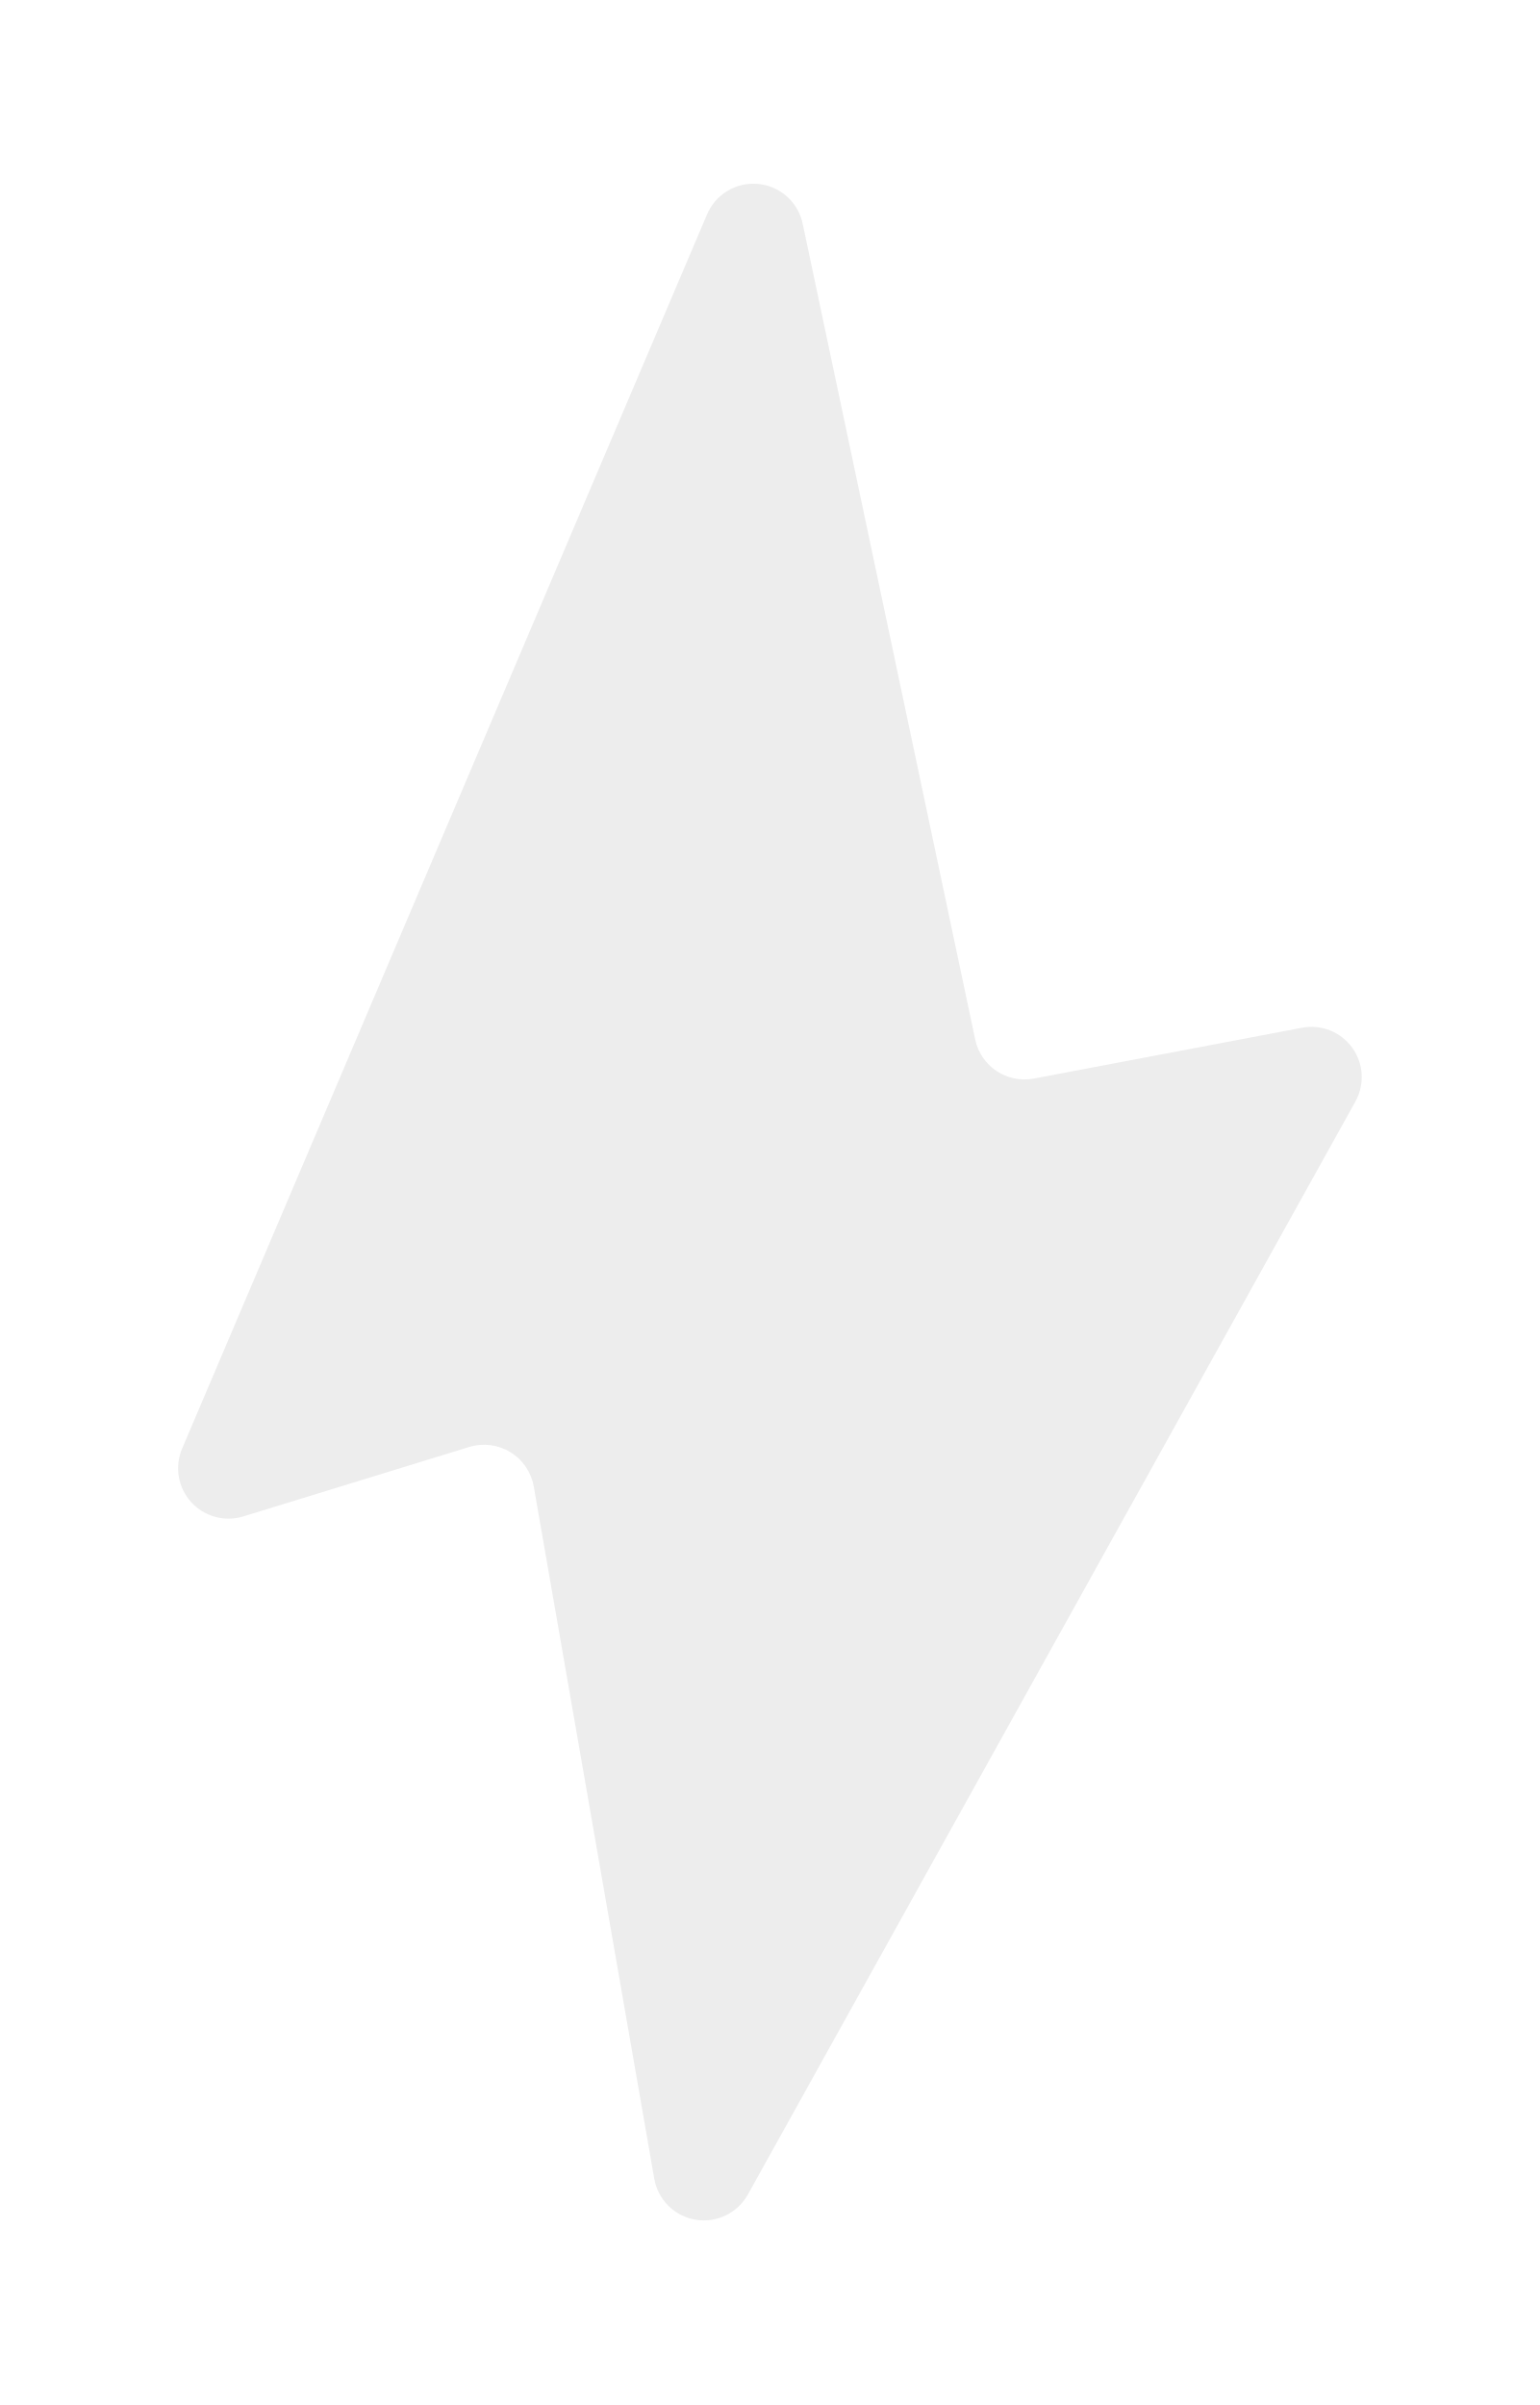
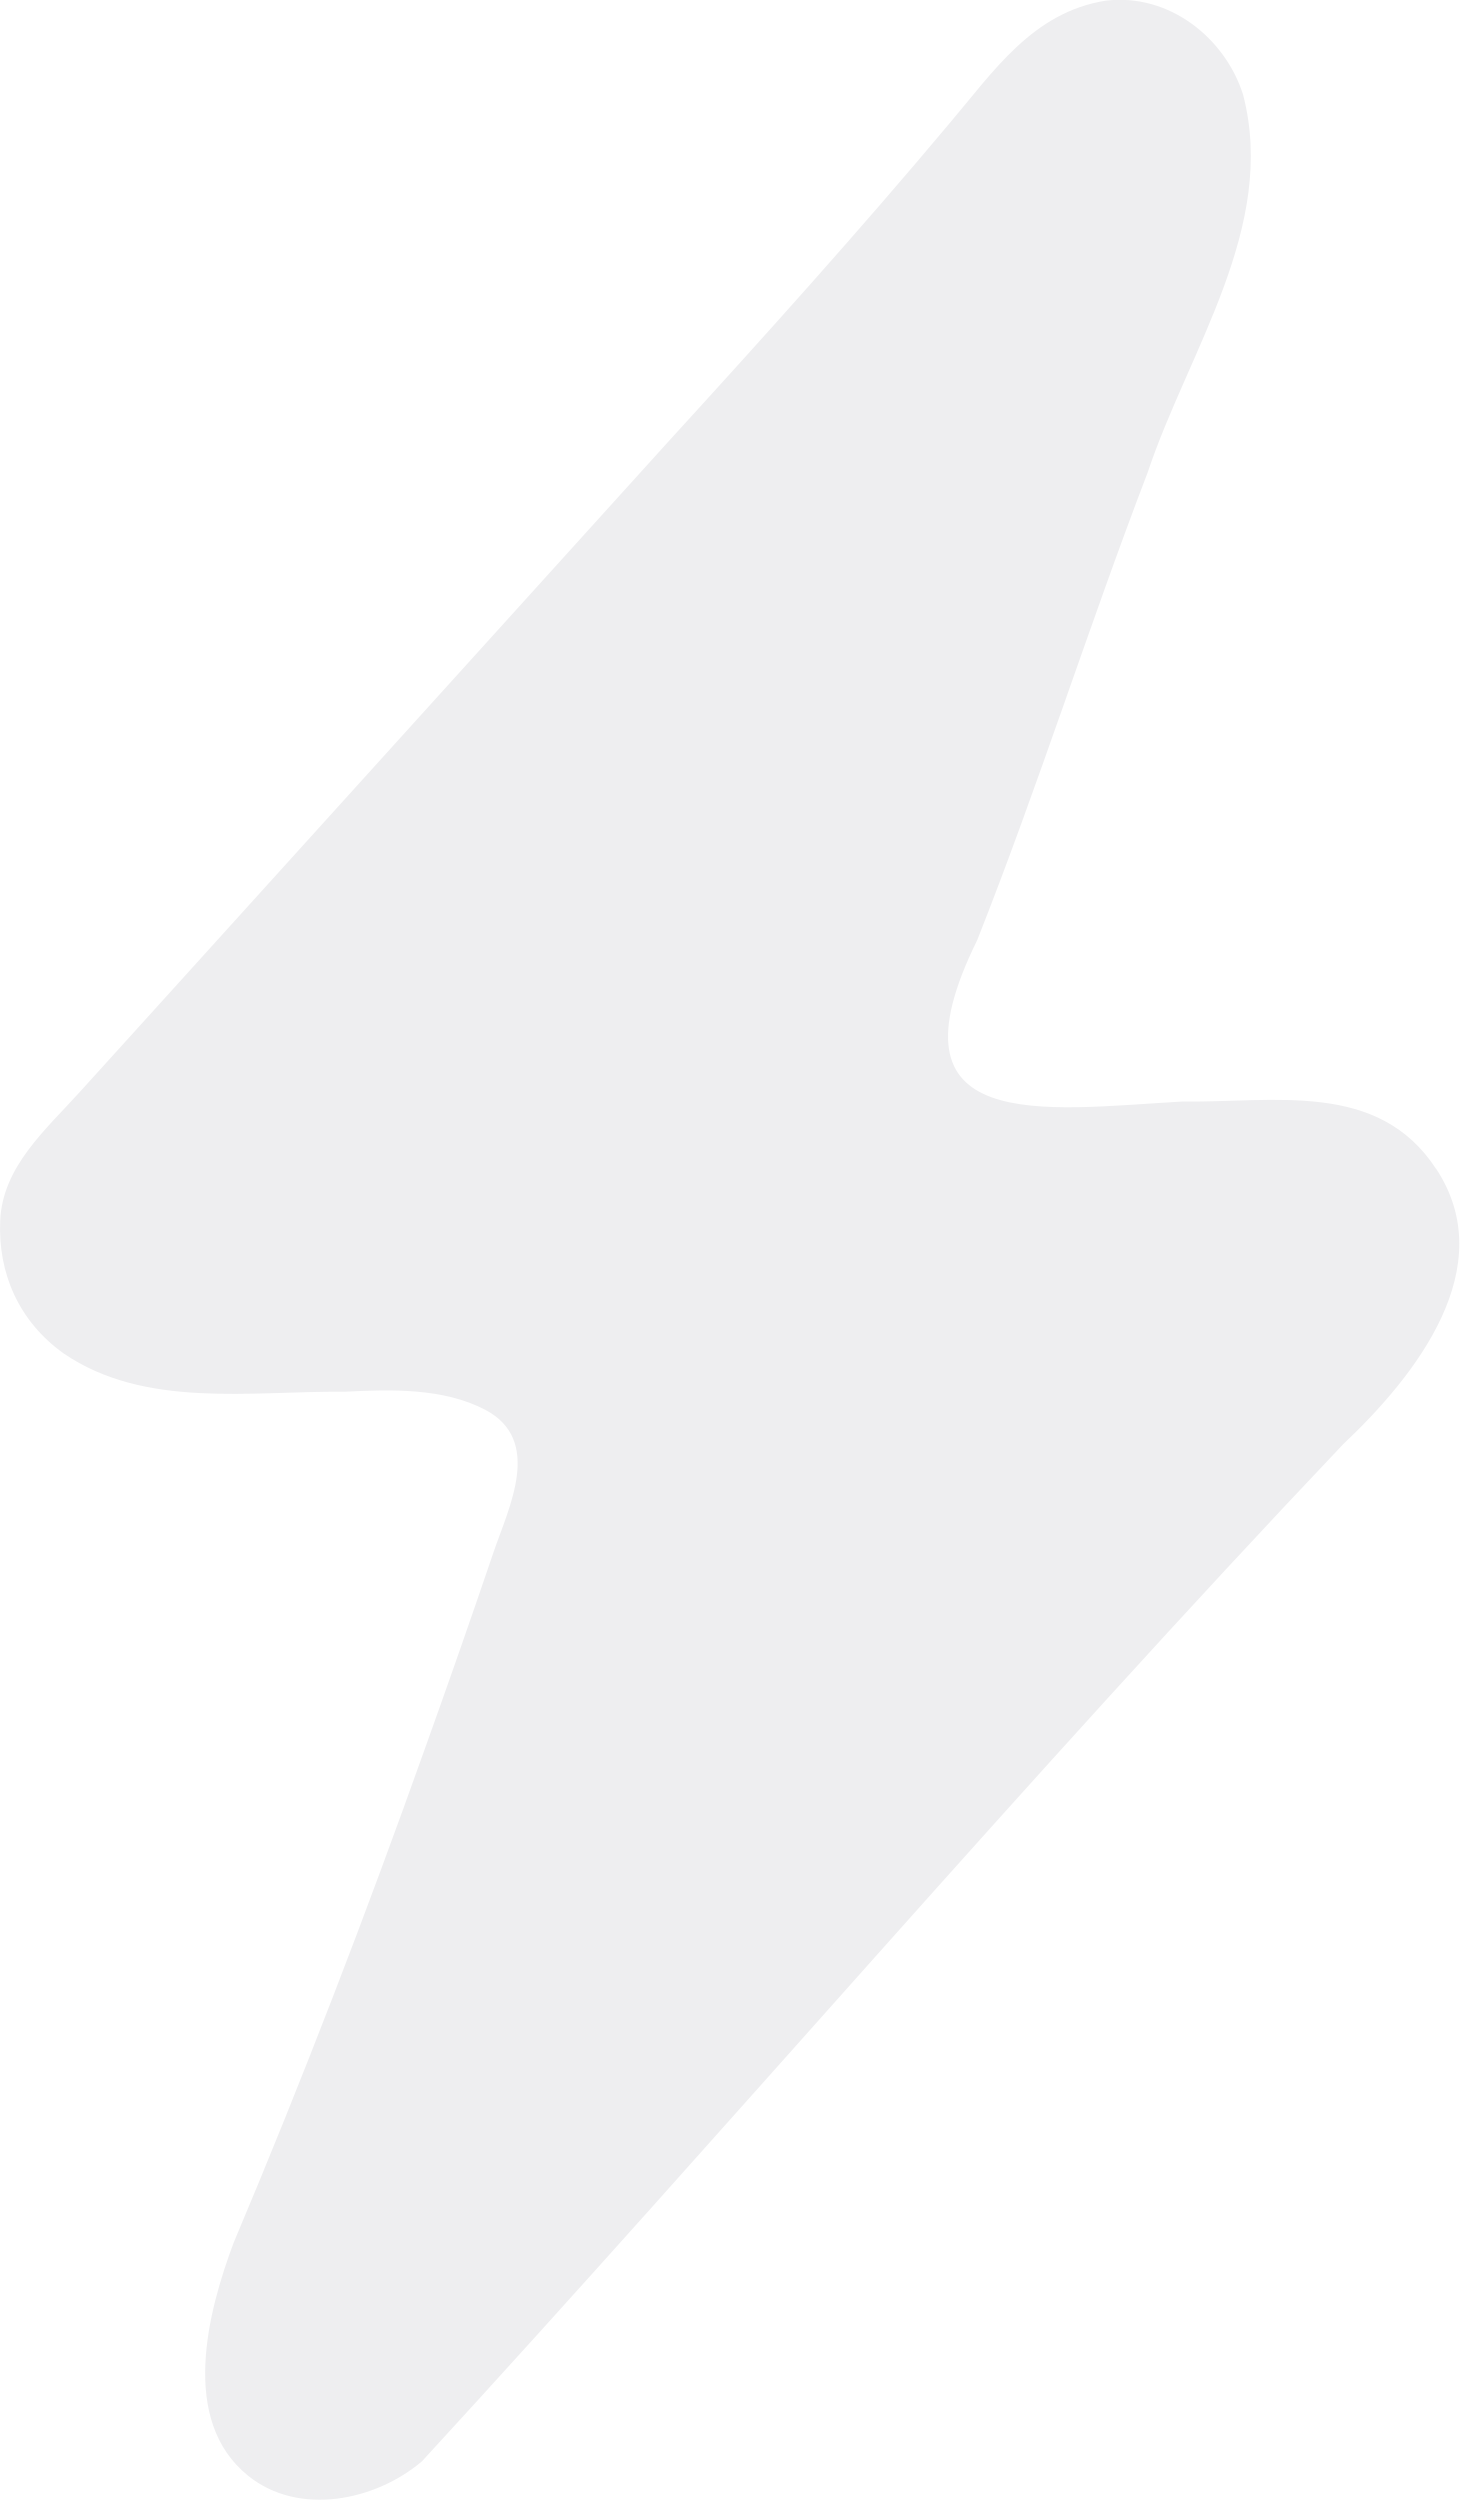
- <svg xmlns="http://www.w3.org/2000/svg" id="Layer_1" data-name="Layer 1" viewBox="0 0 139.42 217.74">
-   <path d="M64,19.46,16.49,131.15A4.56,4.56,0,0,0,22,137.3L42.5,131a4.57,4.57,0,0,1,5.83,3.58l10.91,62.67a4.56,4.56,0,0,0,8.48,1.43l55-98.94a4.55,4.55,0,0,0-4.83-6.69l-24.28,4.6a4.56,4.56,0,0,1-5.31-3.54L72.69,20.3A4.56,4.56,0,0,0,64,19.46Z" style="fill: #ededed" />
+ <svg xmlns="http://www.w3.org/2000/svg" id="b" data-name="Layer 2" viewBox="0 0 67.13 115">
+   <defs>
+     <style>
+       .d {
+         fill: #eeeef0;
+       }
+     </style>
+   </defs>
+   <g id="c" data-name="Layer 1">
+     <path class="d" d="m66.06,53.77c-2.66-4.08-7.45-3.04-11.67-3.1-6.36.36-13.89,1.6-9.44-7.42,2.81-7.1,5.11-14.38,7.84-21.51,1.87-5.6,5.98-11.3,4.39-17.39-.82-2.59-3.39-4.67-6.31-4.32-3.38.53-5.19,3.29-7.19,5.64-4.12,4.92-8.55,9.84-12.86,14.56-7.73,8.55-15.47,17.09-23.2,25.64-1.31,1.45-2.63,2.9-3.94,4.35-1.59,1.76-3.56,3.45-3.67,5.92-.11,2.42.85,4.64,2.92,6.12,3.74,2.55,8.59,1.72,12.92,1.76,2.13-.11,4.54-.18,6.47.83,2.67,1.41,1.08,4.5.38,6.56-1.02,3-2.06,5.98-3.13,8.96-2.73,7.67-5.65,15.28-8.82,22.79-1.19,3.17-2.51,8.17.67,10.73,2.34,1.88,5.86,1.14,7.99-.67,14.21-15.47,27.89-31.52,42.38-46.79,3.36-3.17,7.26-8.14,4.27-12.67Z" />
+   </g>
</svg>
